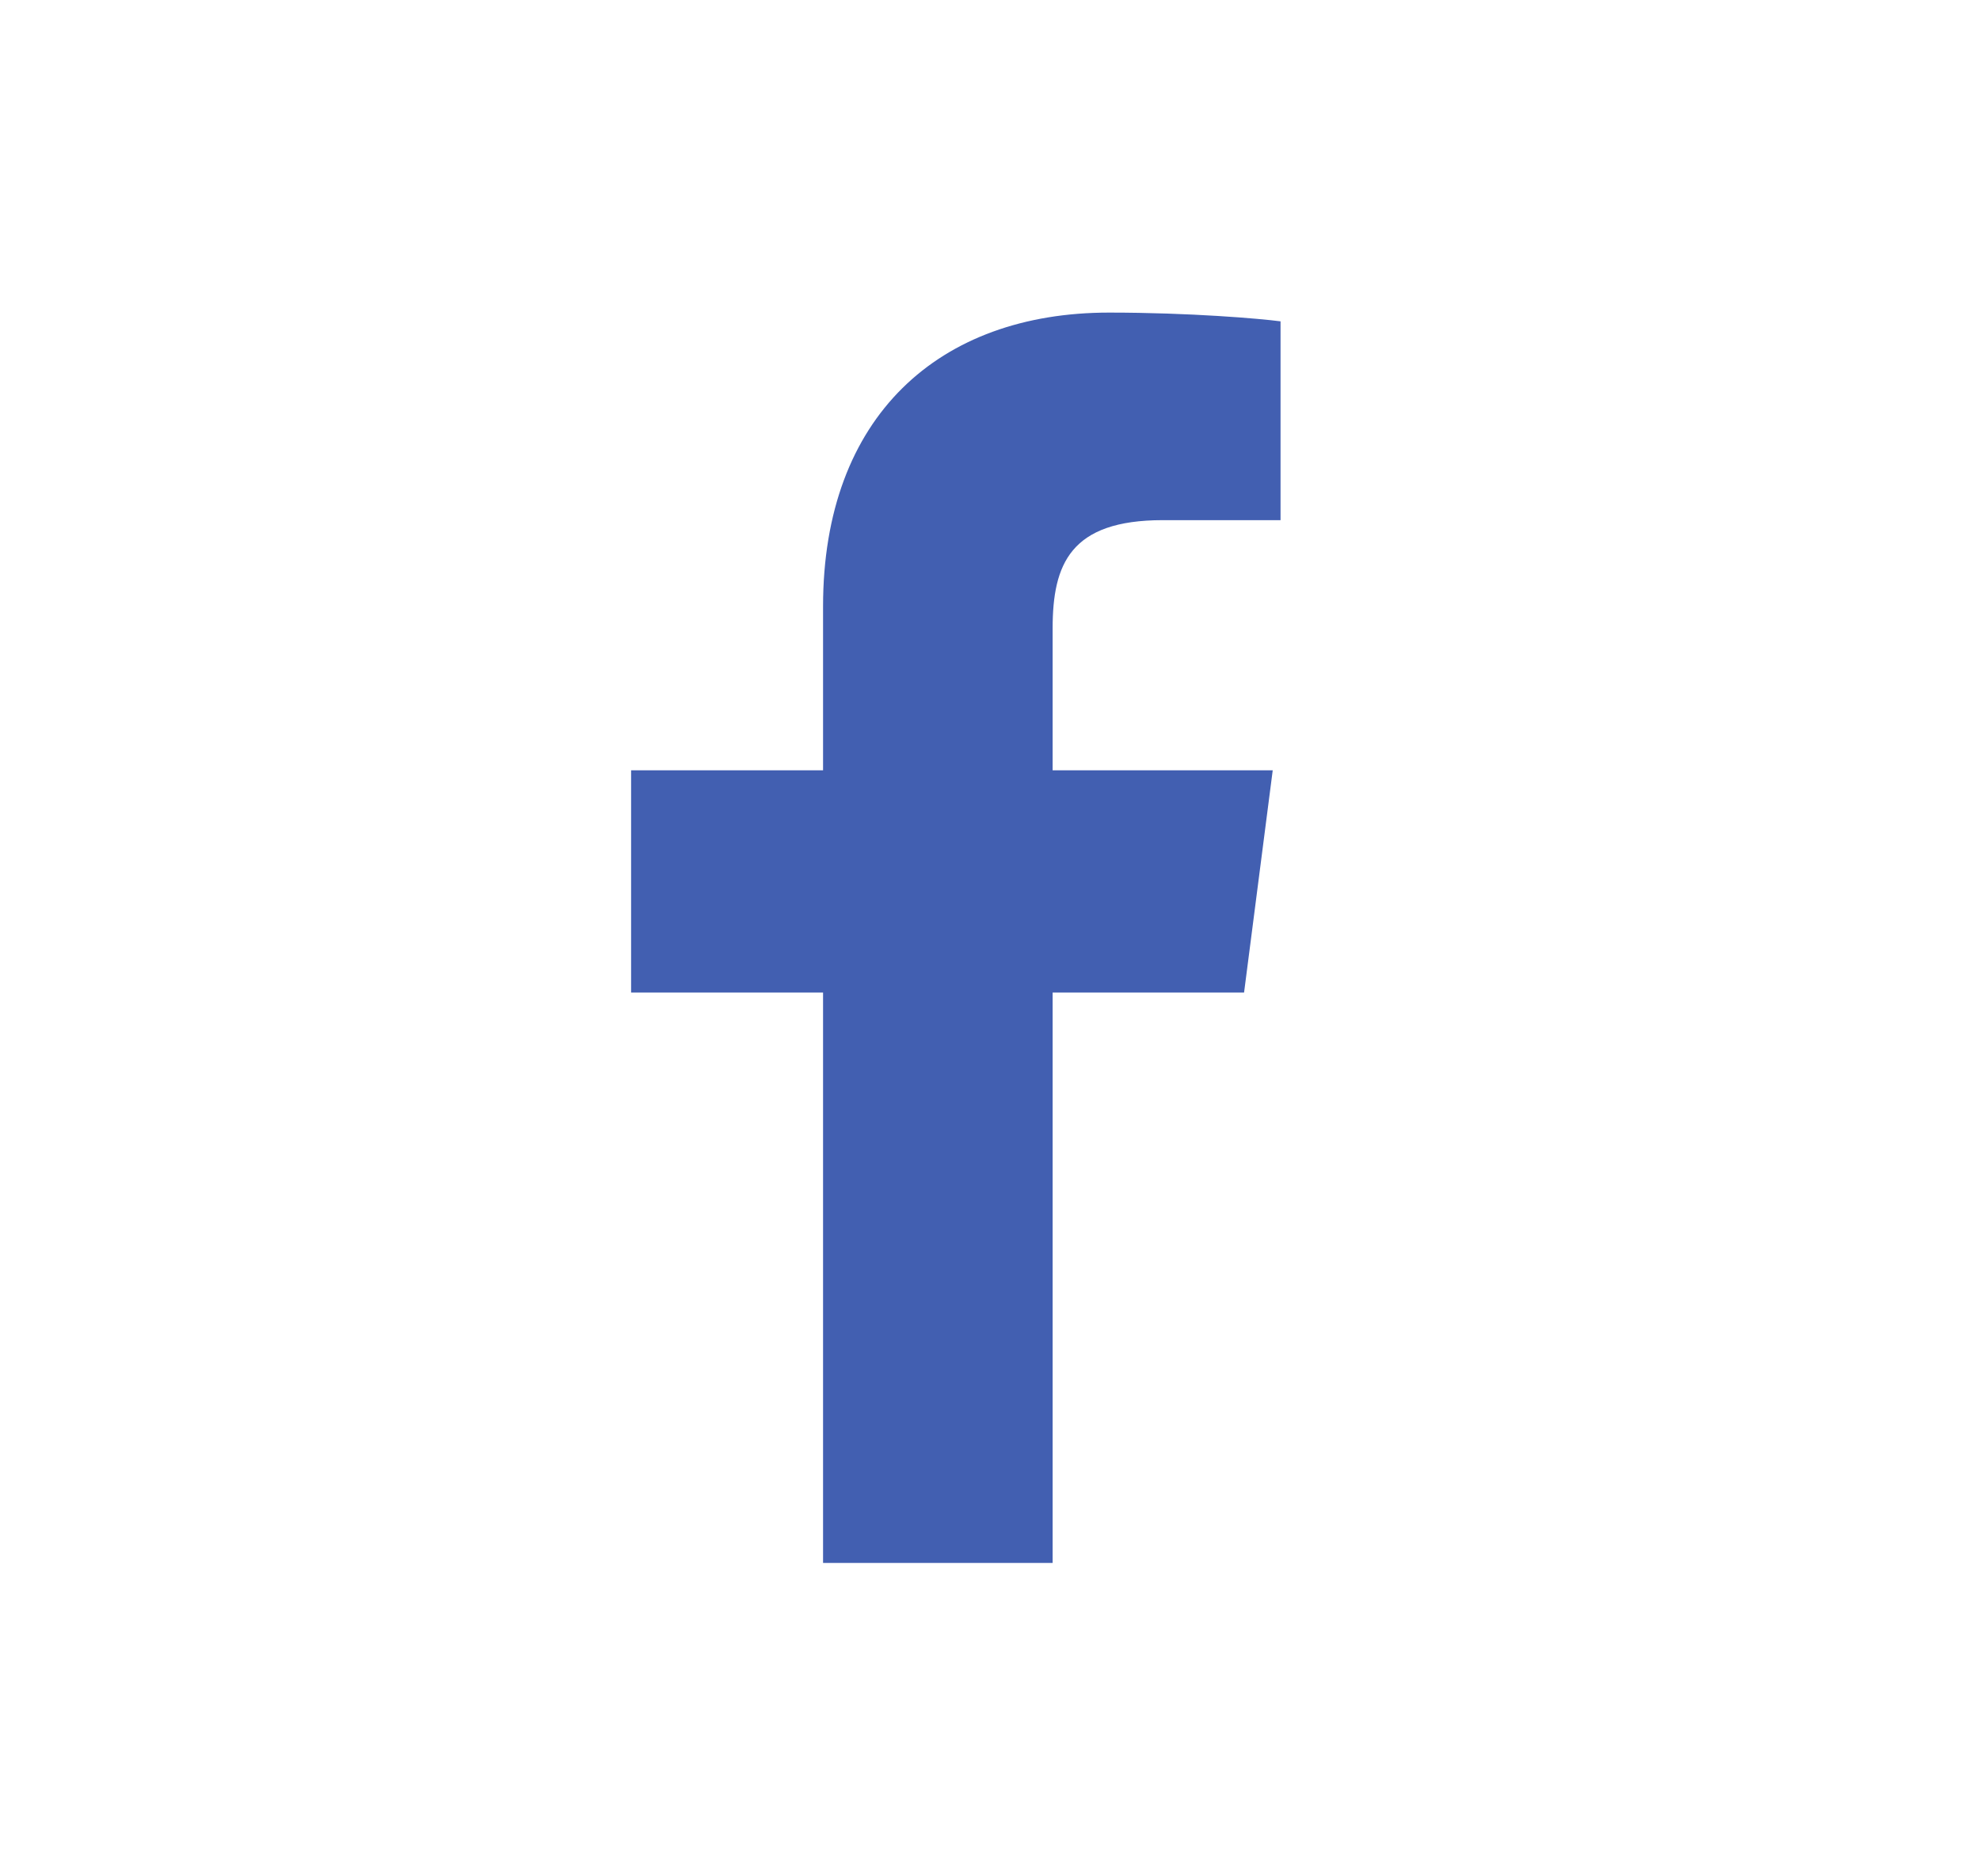
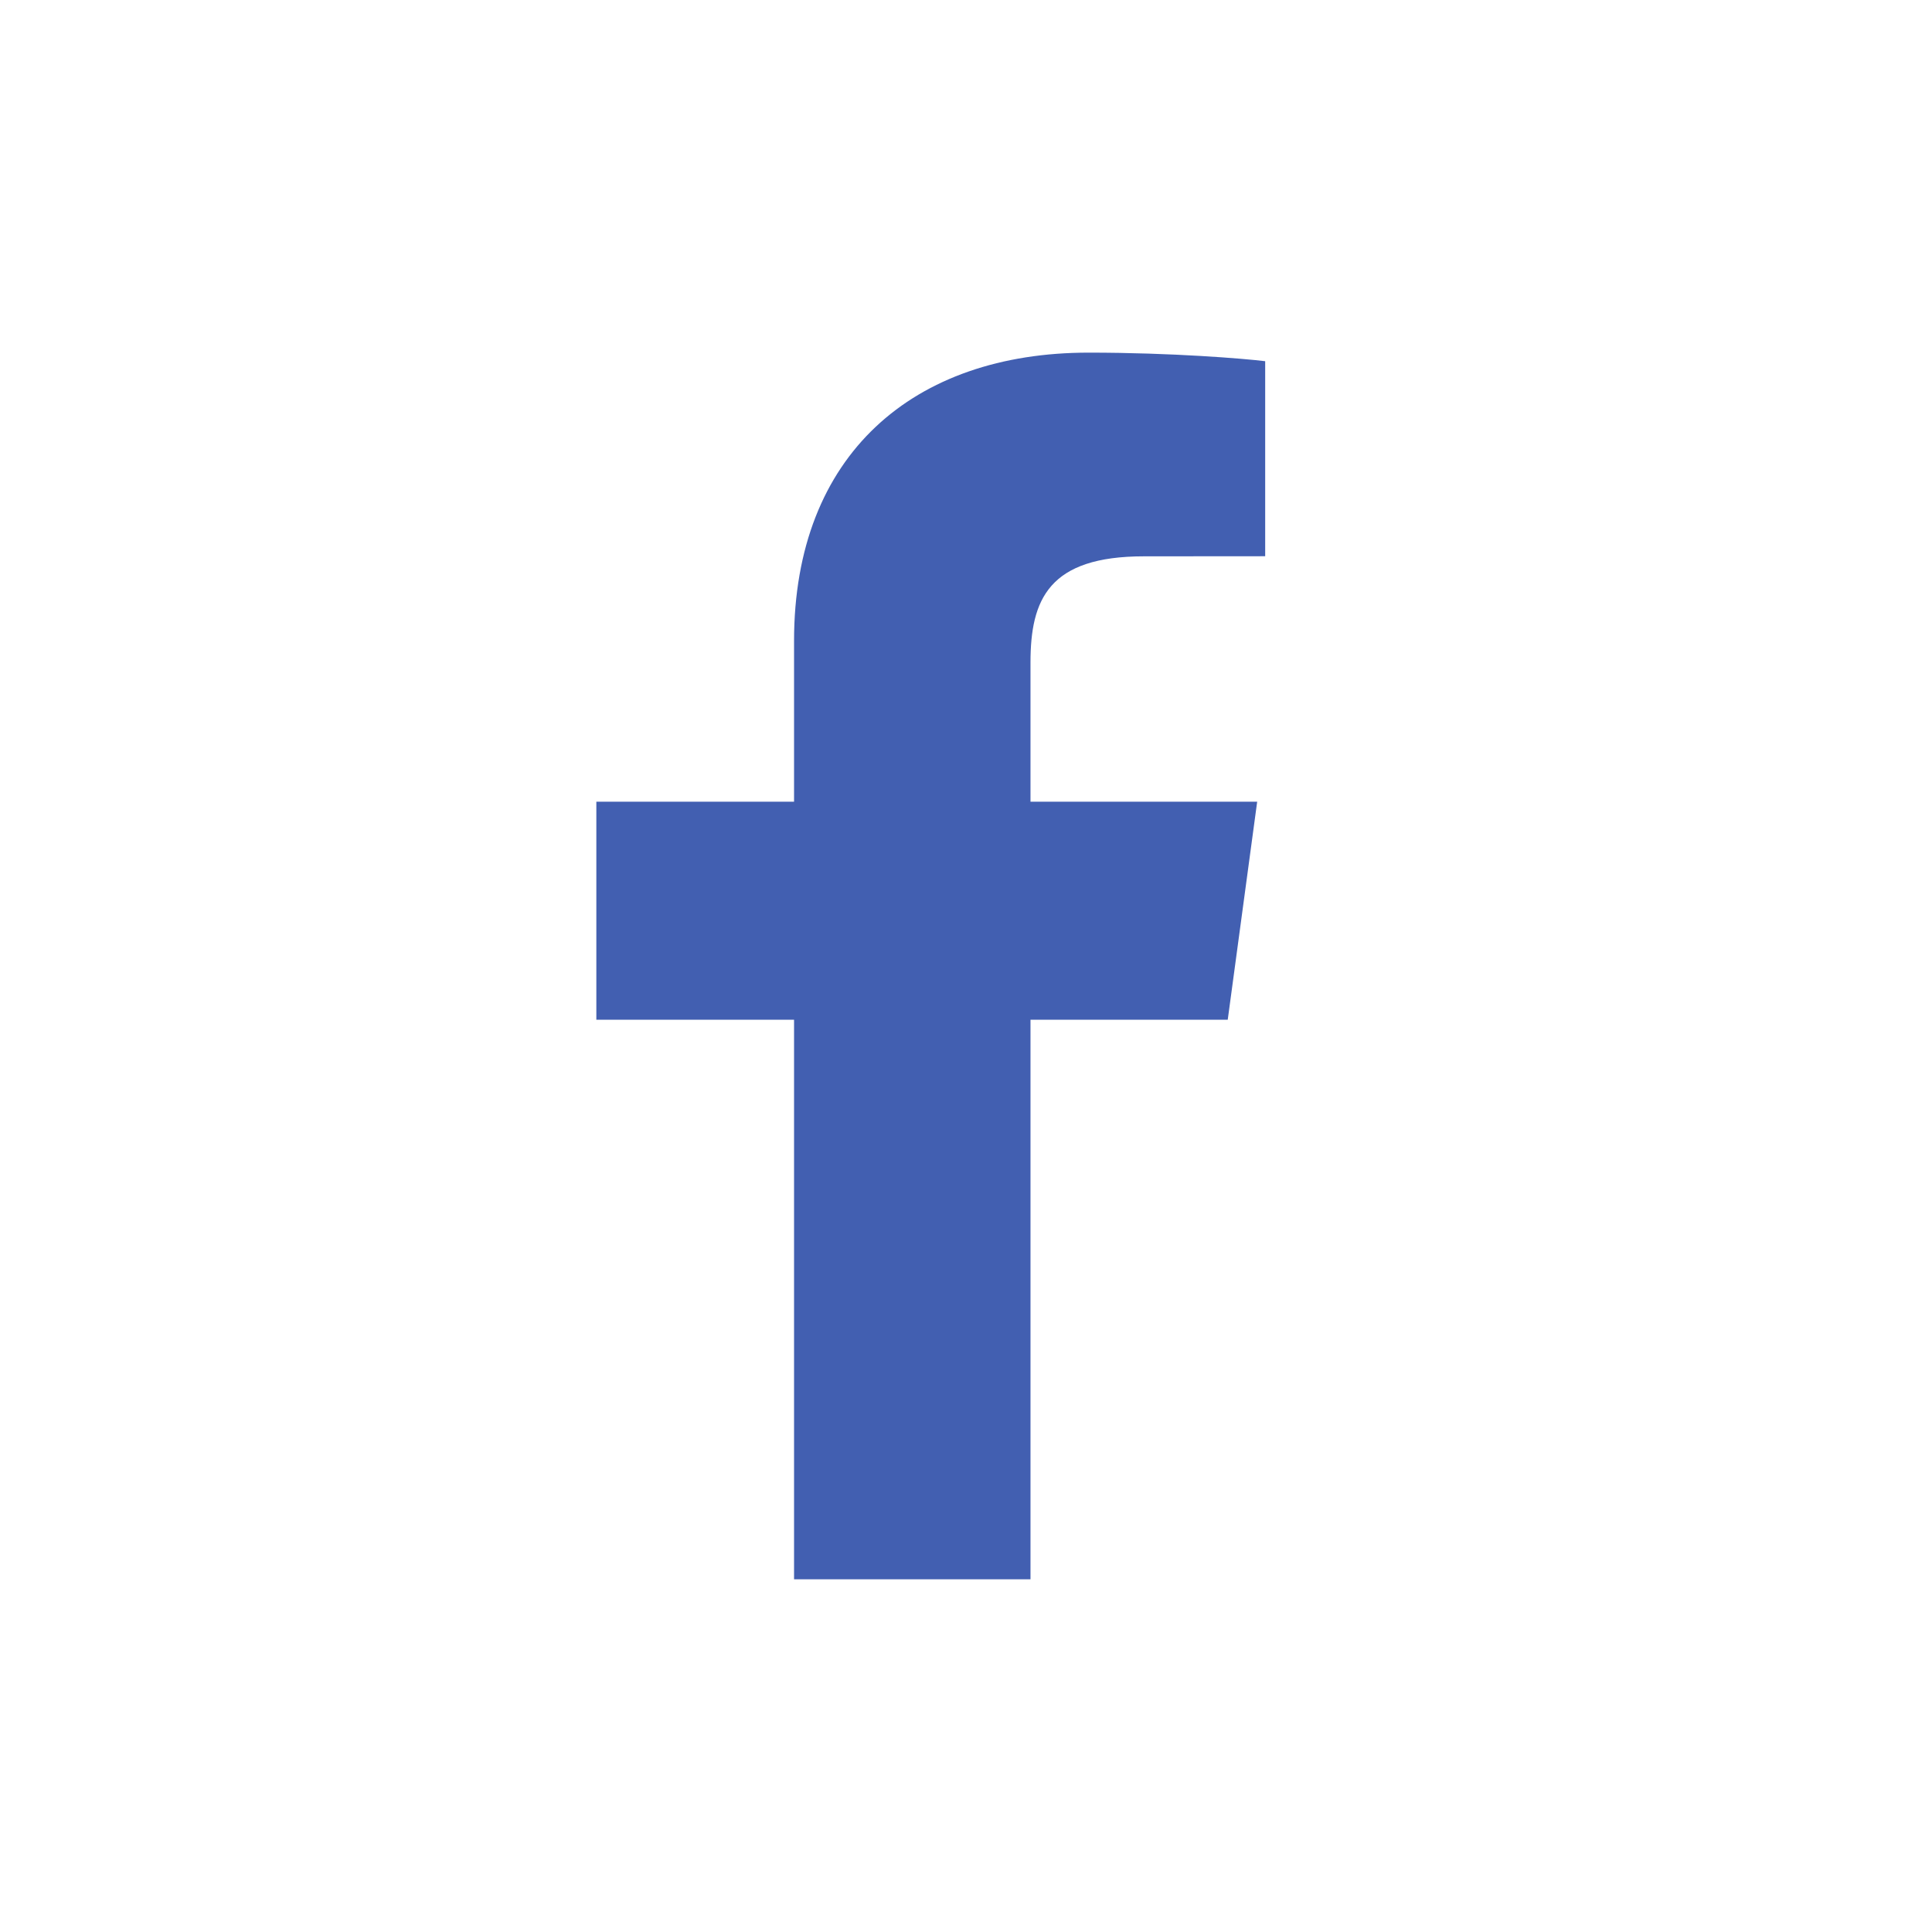
- <svg xmlns="http://www.w3.org/2000/svg" width="19" height="18" viewBox="0 0 19 18" fill="none">
-   <path d="M10.101 15V9.526H11.938L12.213 7.393H10.101V6.031C10.101 5.413 10.272 4.992 11.158 4.992L12.288 4.992V3.084C12.092 3.058 11.422 3 10.642 3C9.013 3 7.898 3.994 7.898 5.82V7.393H6.056V9.526H7.898V15L10.101 15Z" fill="#425FB1" />
+ <svg xmlns="http://www.w3.org/2000/svg" width="21" height="21" viewBox="0 0 21 21" fill="none">
+   <path d="M11.201 17.166V11.084H13.345L13.665 8.714H11.201V7.201C11.201 6.514 11.401 6.047 12.434 6.047L13.752 6.046V3.926C13.524 3.898 12.742 3.833 11.832 3.833C9.932 3.833 8.631 4.938 8.631 6.966V8.714H6.482V11.084H8.631V17.166L11.201 17.166Z" fill="#425FB1" />
</svg>
